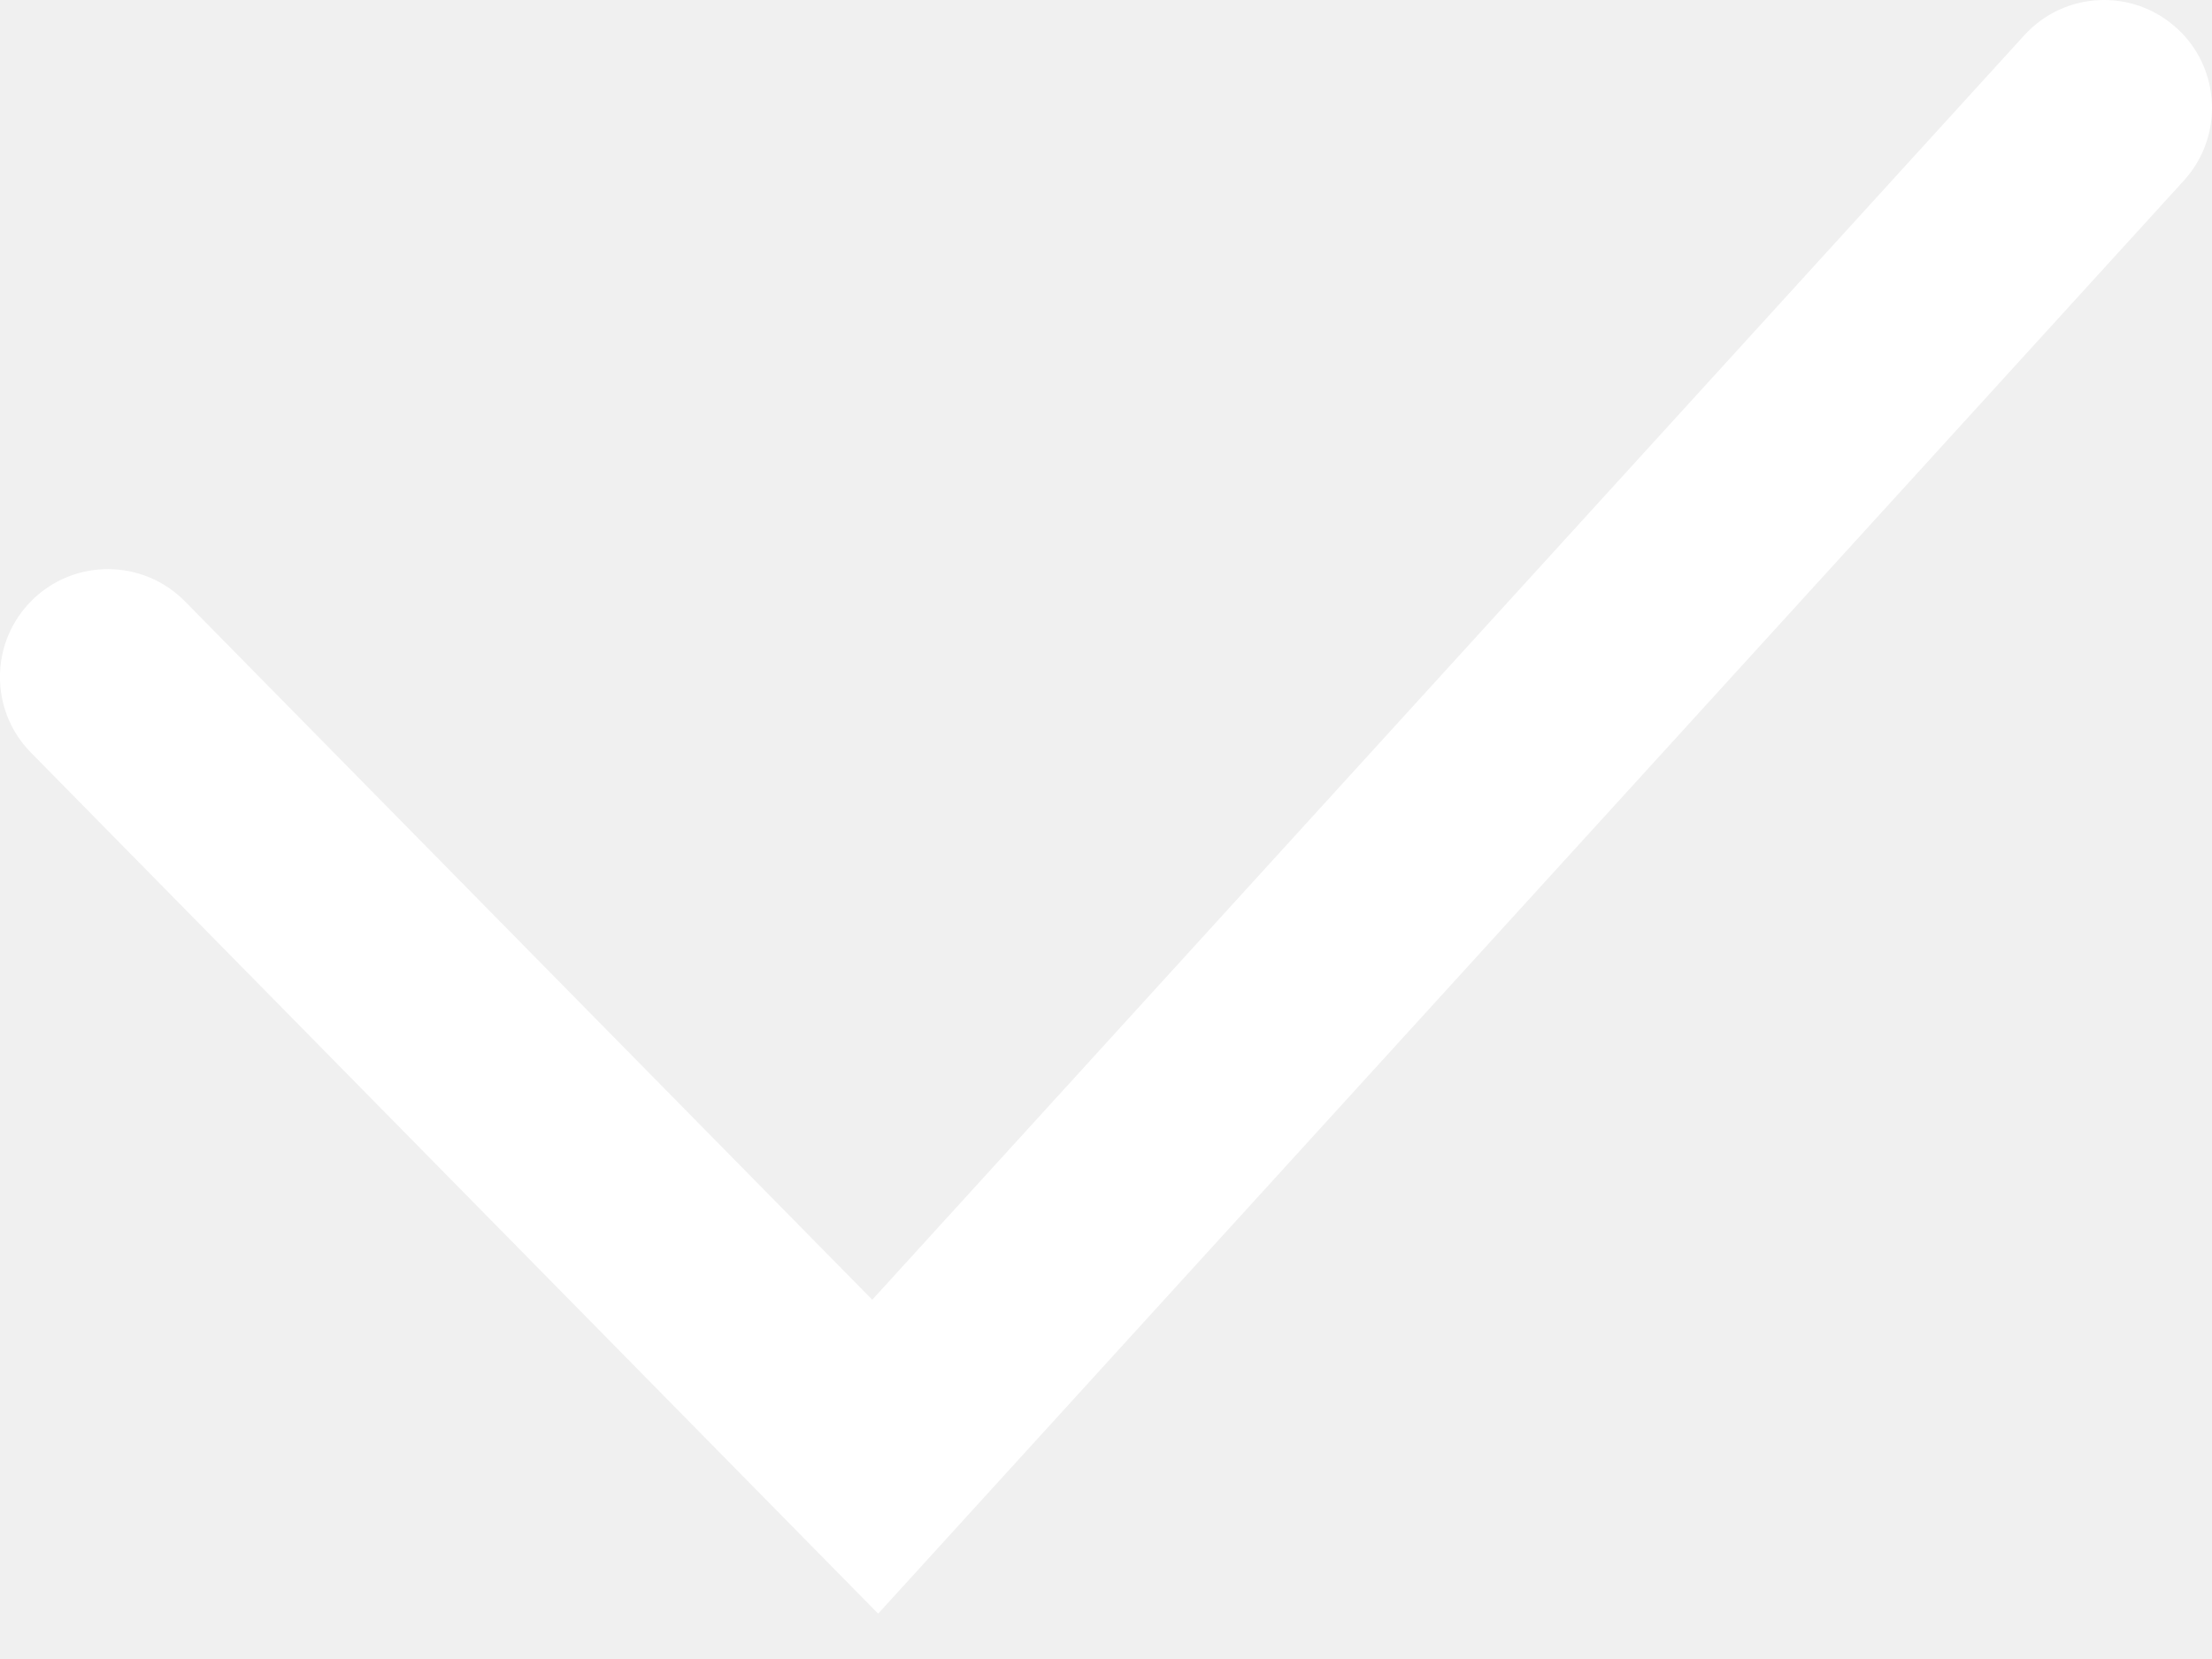
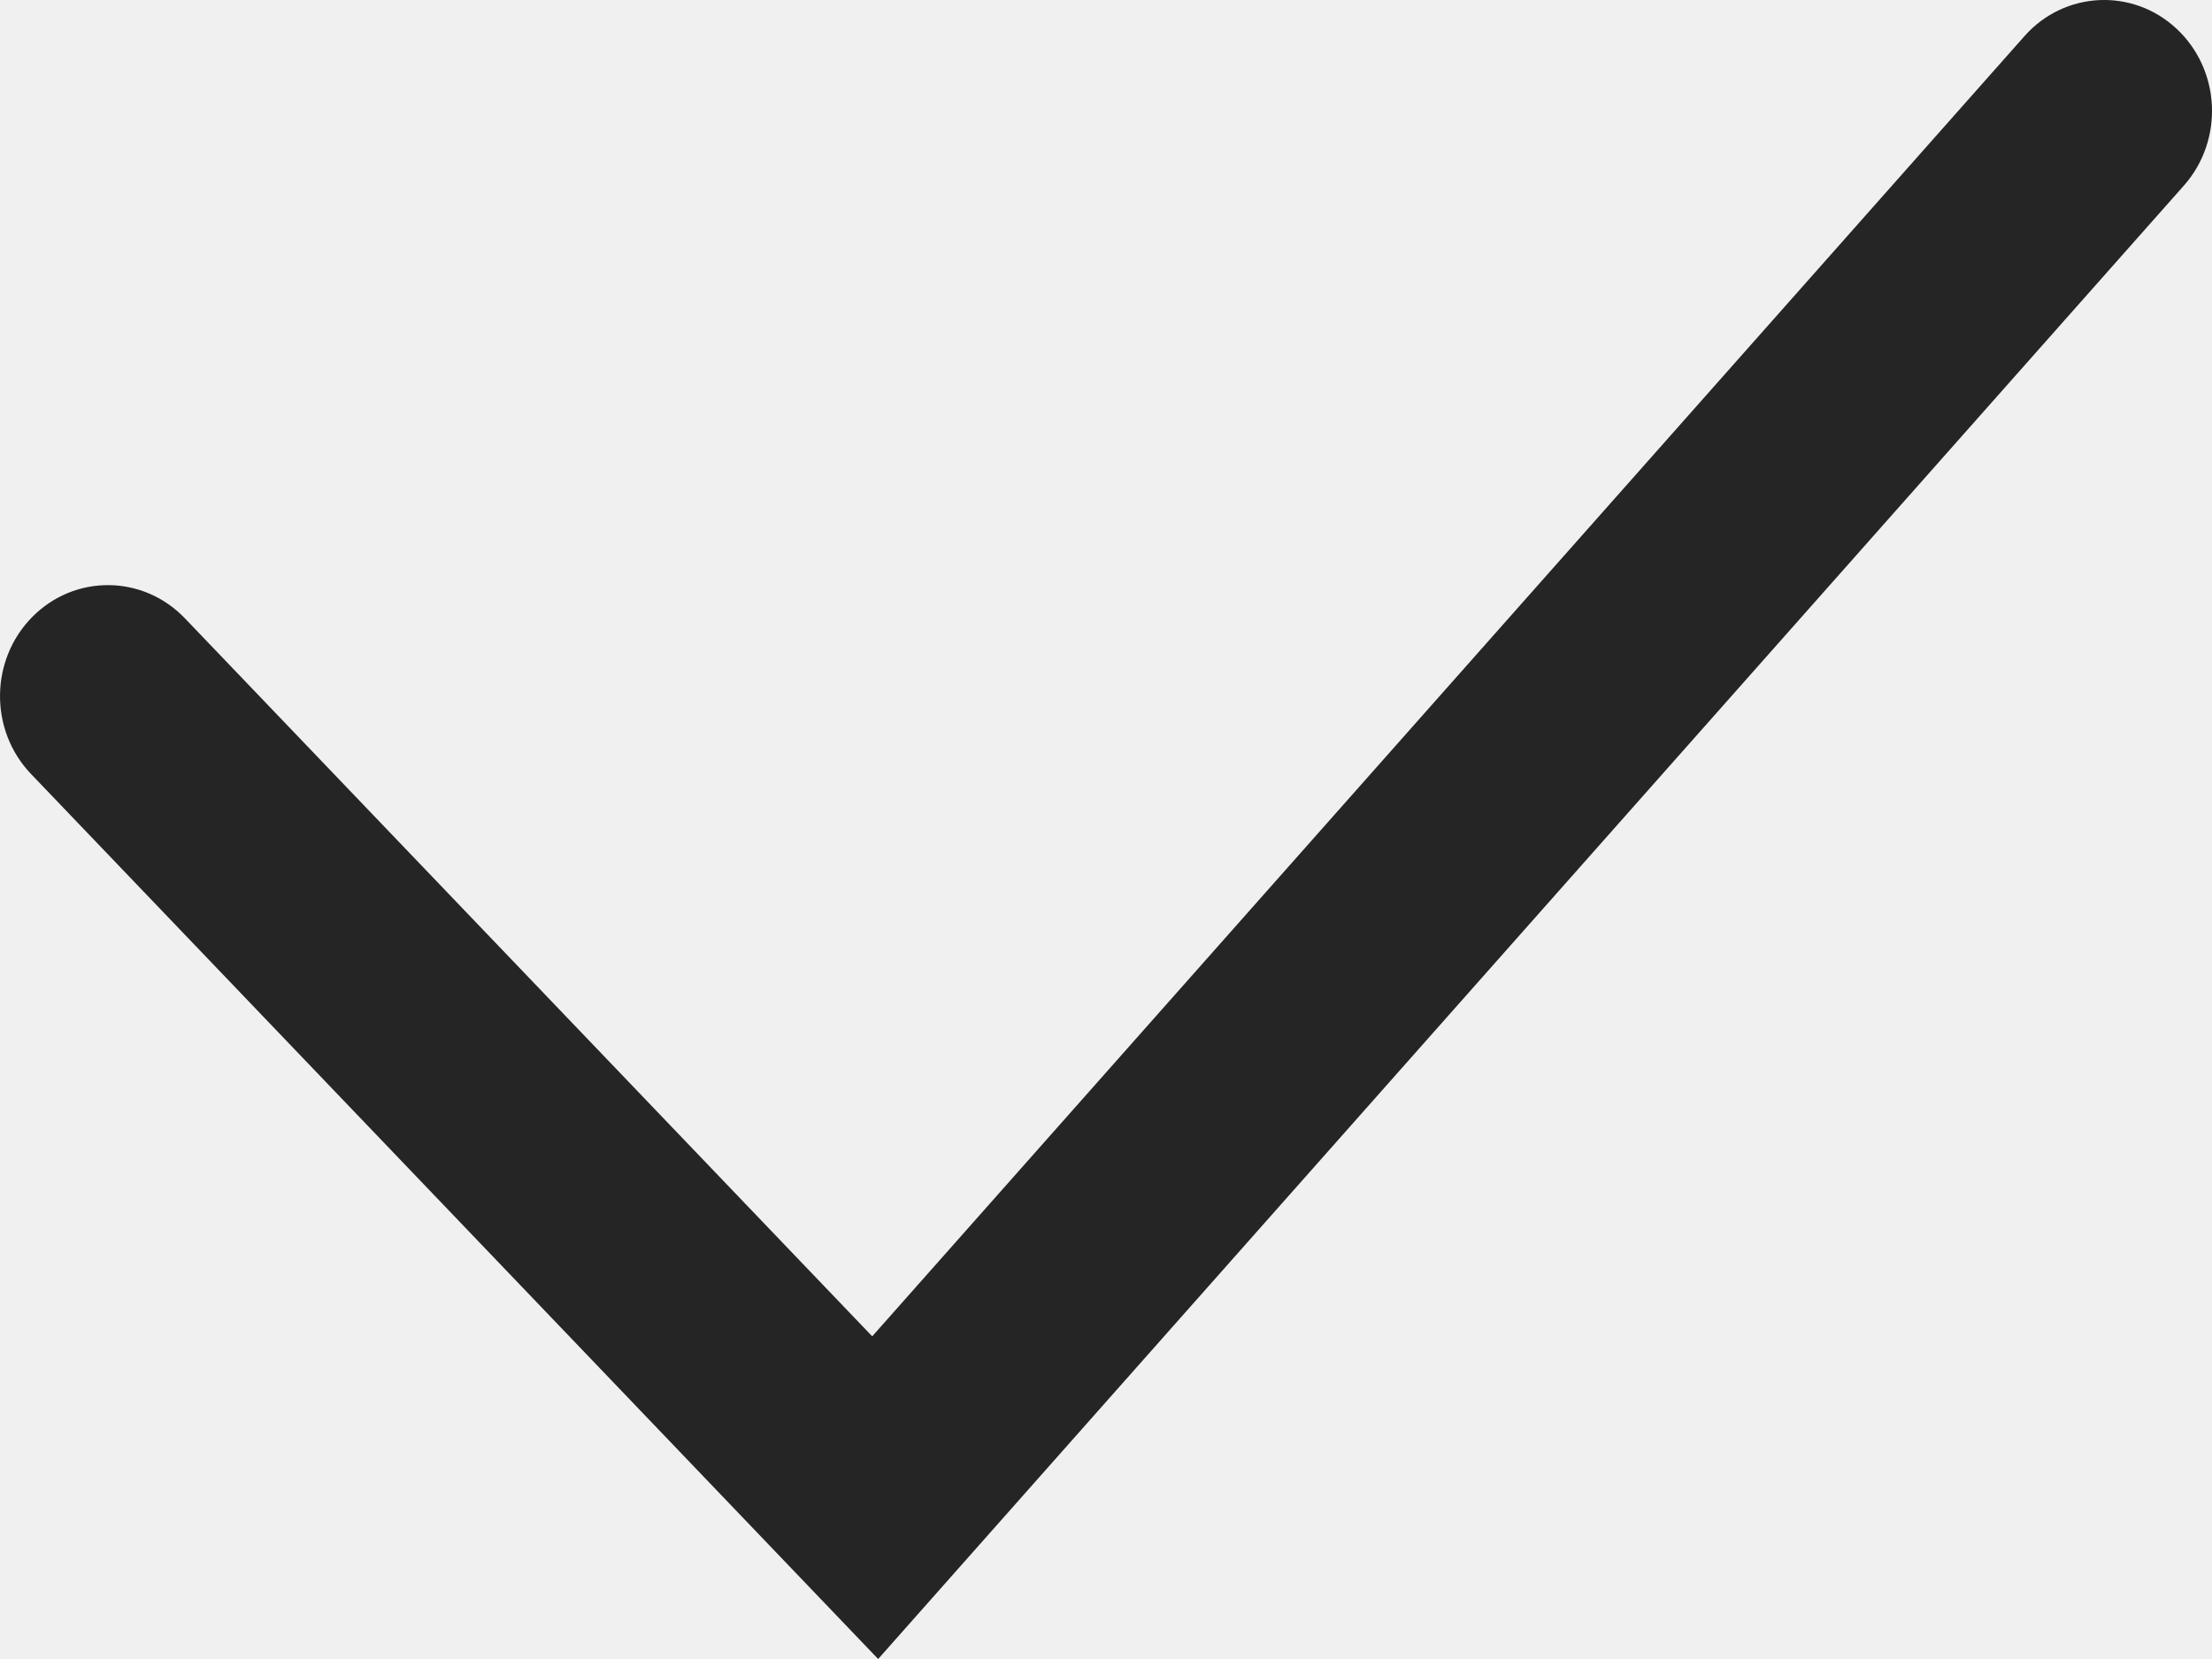
- <svg xmlns="http://www.w3.org/2000/svg" width="12" height="9" viewBox="0 0 12 9" fill="none">
-   <path fill-rule="evenodd" clip-rule="evenodd" d="M11.809 0.153C12.048 0.37 12.065 0.741 11.847 0.98L4.764 8.754L0.168 4.083C-0.059 3.853 -0.056 3.482 0.175 3.255C0.405 3.029 0.776 3.032 1.003 3.262L4.732 7.051L10.982 0.191C11.2 -0.048 11.57 -0.065 11.809 0.153Z" fill="white" />
+ <svg xmlns="http://www.w3.org/2000/svg" width="16" height="12" viewBox="0 0 16 12" fill="none">
+   <path fill-rule="evenodd" clip-rule="evenodd" d="M15.745 0.209C16.064 0.508 16.087 1.015 15.796 1.343L6.352 12L0.224 5.598C-0.078 5.282 -0.074 4.774 0.233 4.463C0.54 4.152 1.034 4.156 1.337 4.472L6.309 9.666L14.643 0.262C14.933 -0.066 15.427 -0.089 15.745 0.209Z" fill="#252525" />
</svg>
